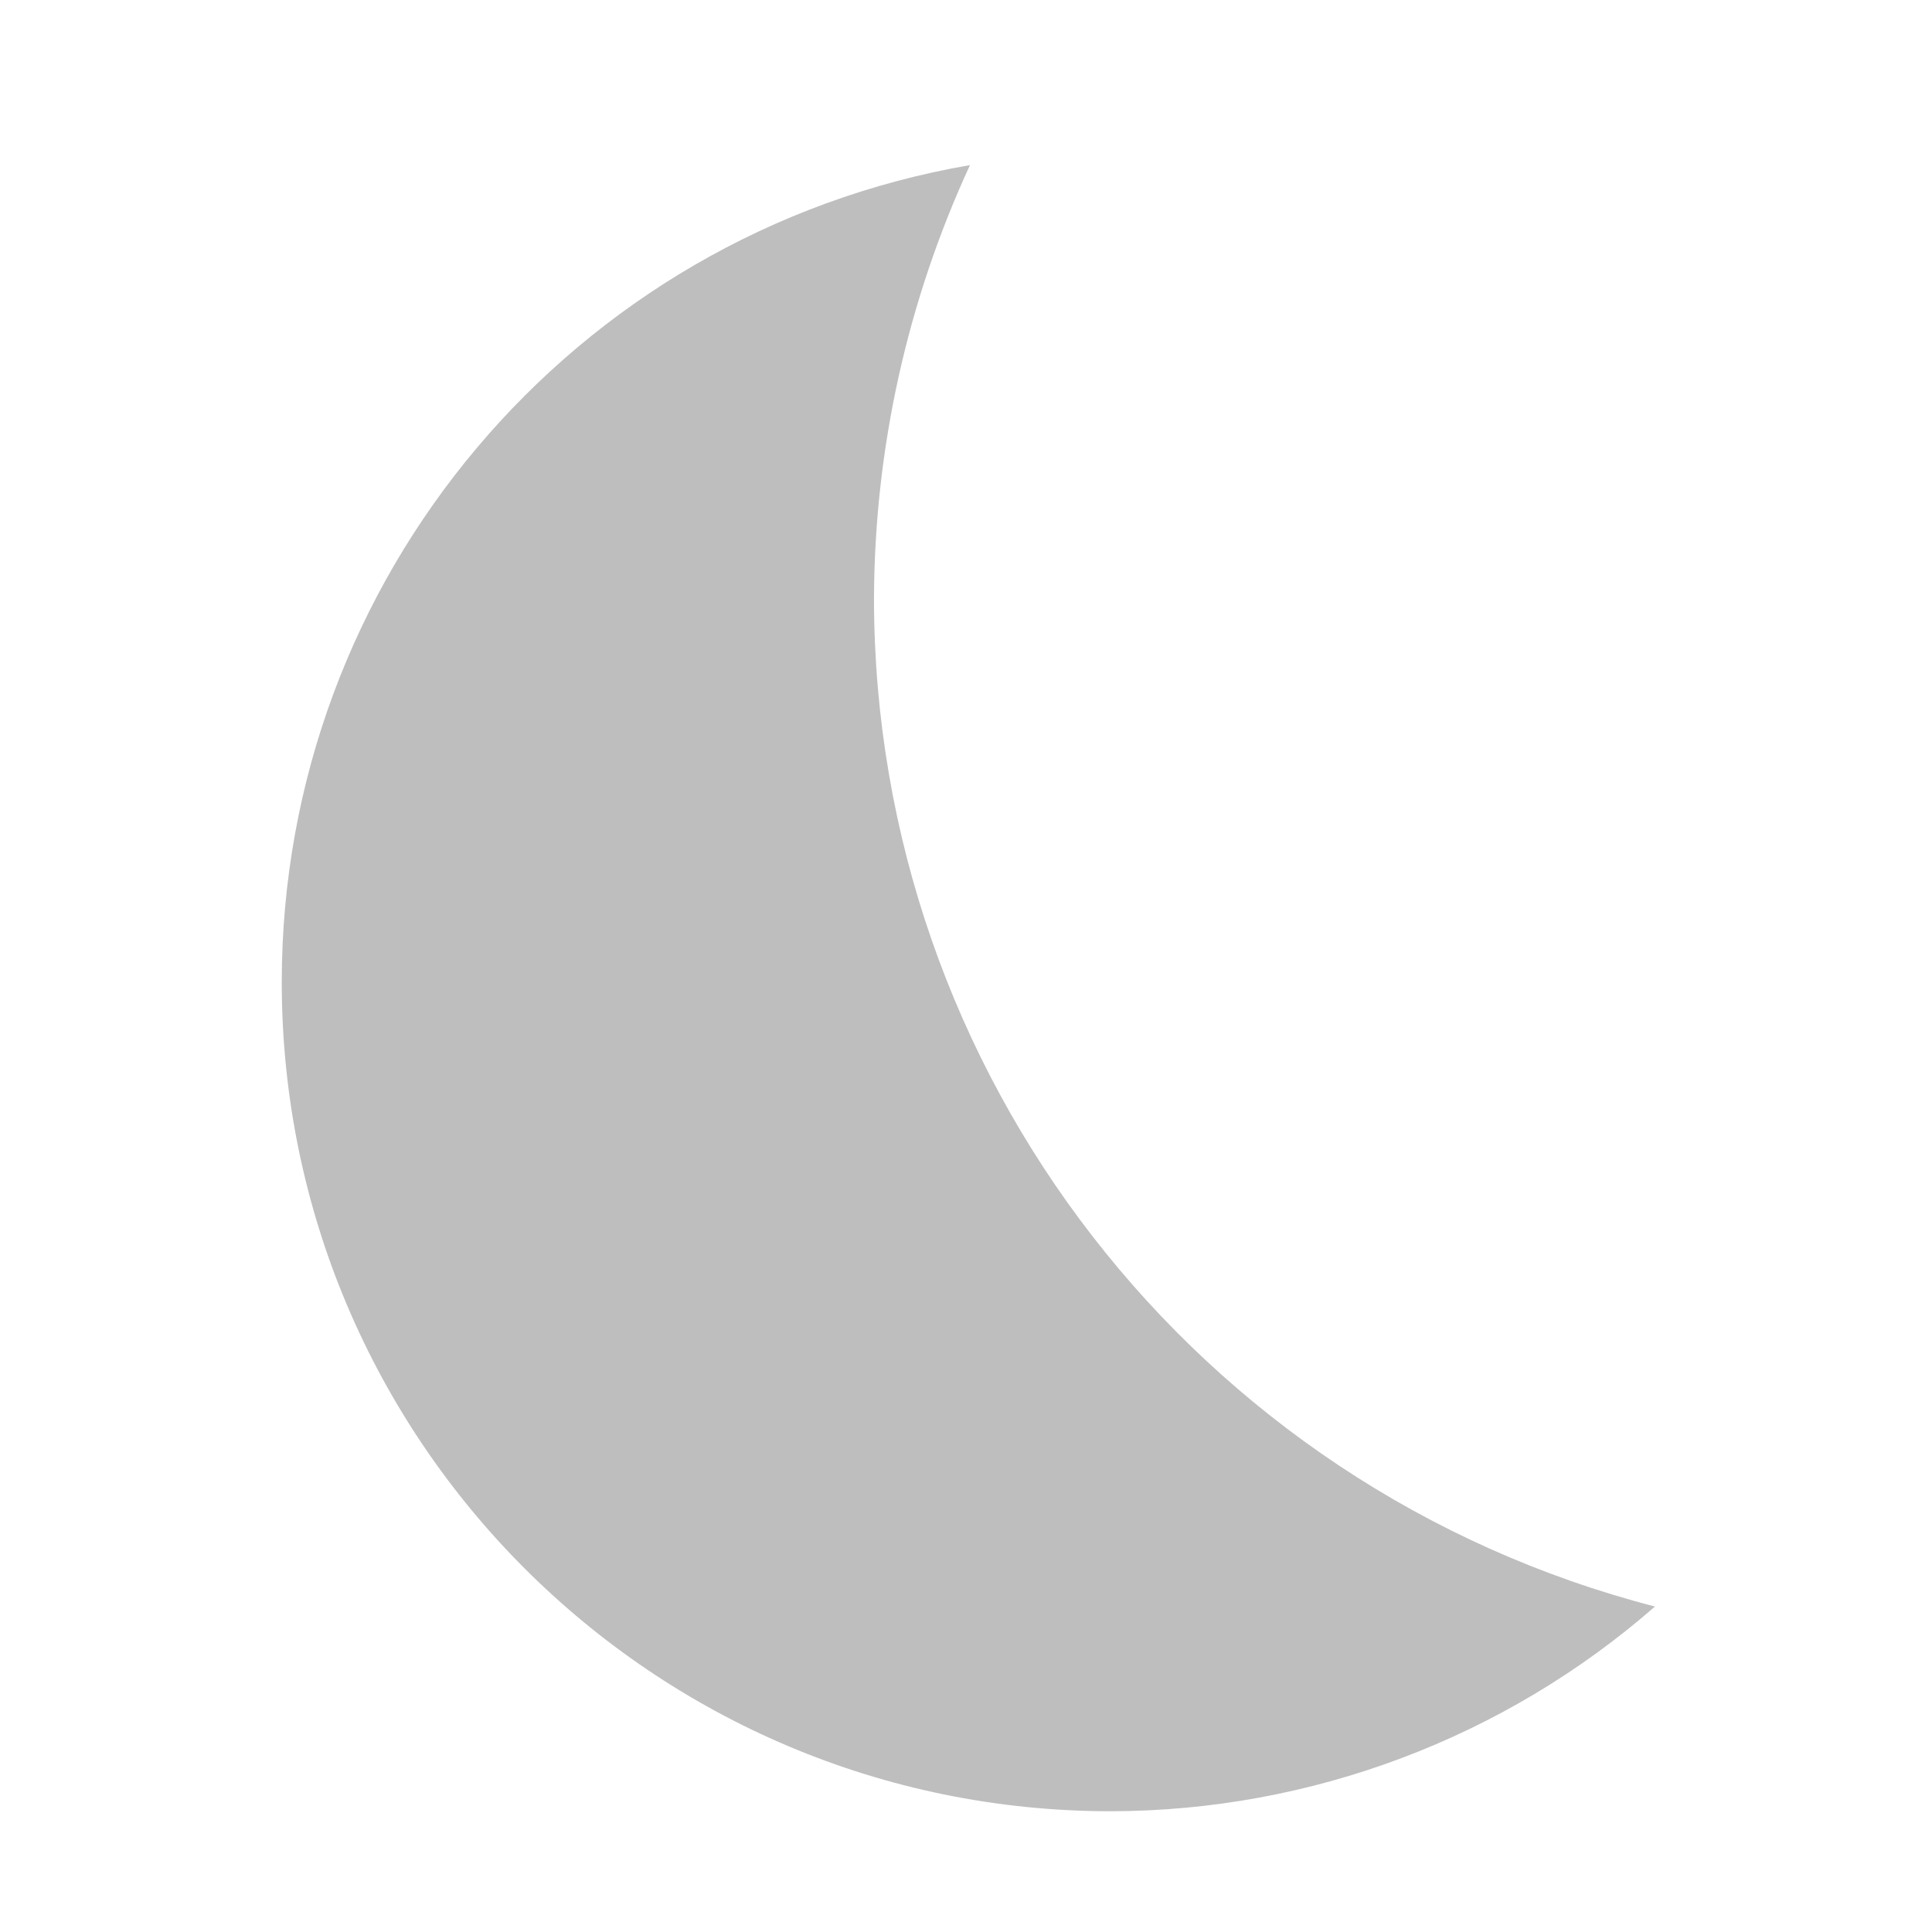
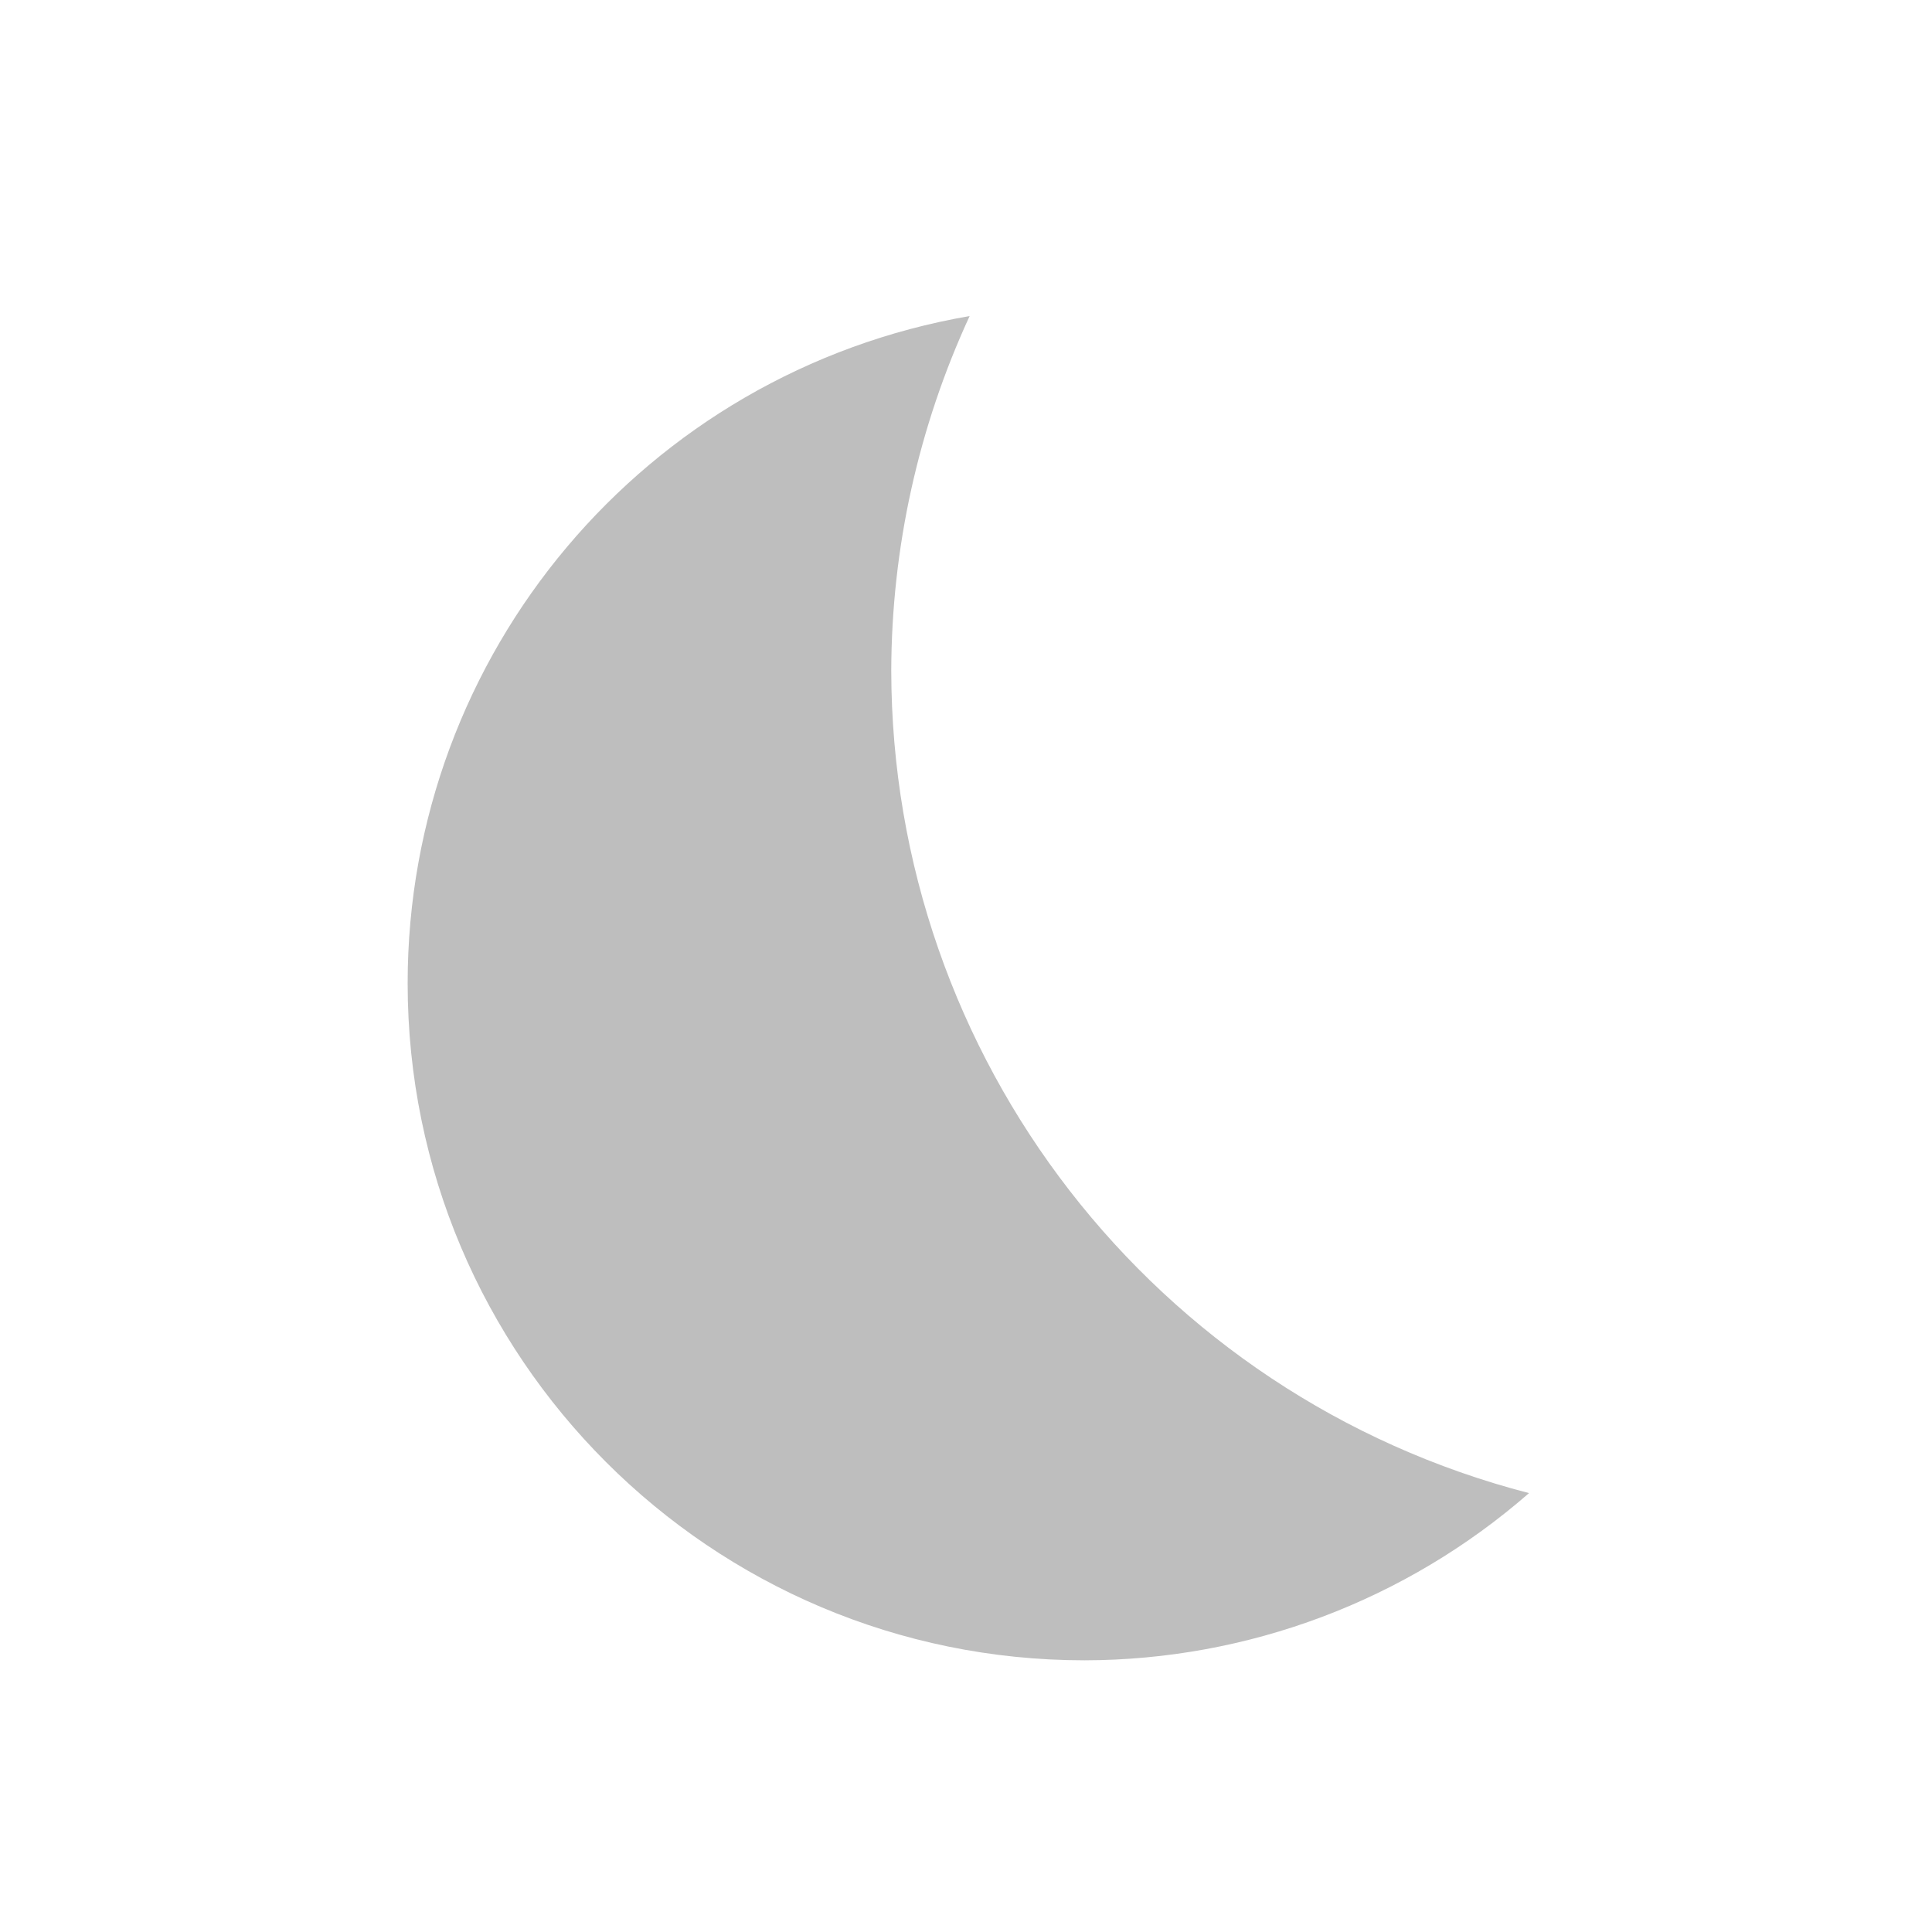
<svg xmlns="http://www.w3.org/2000/svg" xmlns:ns1="http://www.openswatchbook.org/uri/2009/osb" height="48" id="svg7384" version="1.1" viewBox="0 0 48 48" width="48">
  <defs id="defs7386">
    <linearGradient gradientTransform="matrix(-2.736579,0.2820293,-0.1890831,-0.9998832,239.5401,-879.4556)" id="linearGradient19282" ns1:paint="solid">
      <stop id="stop19284" offset="0" style="stop-color:#666666;stop-opacity:1;" />
    </linearGradient>
  </defs>
  <g id="layer9" style="display:inline" transform="translate(-201,-265)">
-     <path d="M 225.099,269.102 A 20.599,20.599 0 0 0 208,289.401 20.599,20.599 0 0 0 228.599,310 a 20.599,20.599 0 0 0 13.518,-5.086 25.886,25.886 0 0 1 -19.403,-25.03 25.886,25.886 0 0 1 2.385,-10.782 z" id="path17621" style="color:#000000;clip-rule:nonzero;display:inline;overflow:visible;visibility:visible;opacity:1;isolation:auto;mix-blend-mode:normal;color-interpolation:sRGB;color-interpolation-filters:linearRGB;solid-color:#000000;solid-opacity:1;vector-effect:none;fill:#bebebe;fill-opacity:1;fill-rule:nonzero;stroke:none;stroke-width:2.943;stroke-linecap:square;stroke-linejoin:miter;stroke-miterlimit:4;stroke-dasharray:none;stroke-dashoffset:0;stroke-opacity:1;marker:none;marker-start:none;marker-mid:none;marker-end:none;paint-order:normal;color-rendering:auto;image-rendering:auto;shape-rendering:auto;text-rendering:auto;enable-background:accumulate" />
+     <path d="m 225.091,272.852 a 16.821,16.821 0 0 0 -13.963,16.577 16.821,16.821 0 0 0 16.821,16.821 16.821,16.821 0 0 0 11.039,-4.154 21.139,21.139 0 0 1 -15.845,-20.44 21.139,21.139 0 0 1 1.948,-8.805 z" id="path17621" style="color:#000000;clip-rule:nonzero;display:inline;overflow:visible;visibility:visible;opacity:1;isolation:auto;mix-blend-mode:normal;color-interpolation:sRGB;color-interpolation-filters:linearRGB;solid-color:#000000;solid-opacity:1;vector-effect:none;fill:#bebebe;fill-opacity:1;fill-rule:nonzero;stroke:none;stroke-width:2.403;stroke-linecap:square;stroke-linejoin:miter;stroke-miterlimit:4;stroke-dasharray:none;stroke-dashoffset:0;stroke-opacity:1;marker:none;marker-start:none;marker-mid:none;marker-end:none;paint-order:normal;color-rendering:auto;image-rendering:auto;shape-rendering:auto;text-rendering:auto;enable-background:accumulate" />
  </g>
  <g id="layer10" style="display:inline" transform="translate(-201,-265)" />
  <g id="layer11" transform="translate(-201,-265)" />
  <g id="layer13" style="display:inline" transform="translate(-201,-265)" />
  <g id="layer14" transform="translate(-201,-265)" />
  <g id="layer15" style="display:inline" transform="translate(-201,-265)" />
  <g id="g71291" style="display:inline" transform="translate(-201,-265)" />
  <g id="g4953" style="display:inline" transform="translate(-201,-265)" />
  <g id="layer12" style="display:inline" transform="translate(-201,-265)" />
</svg>
